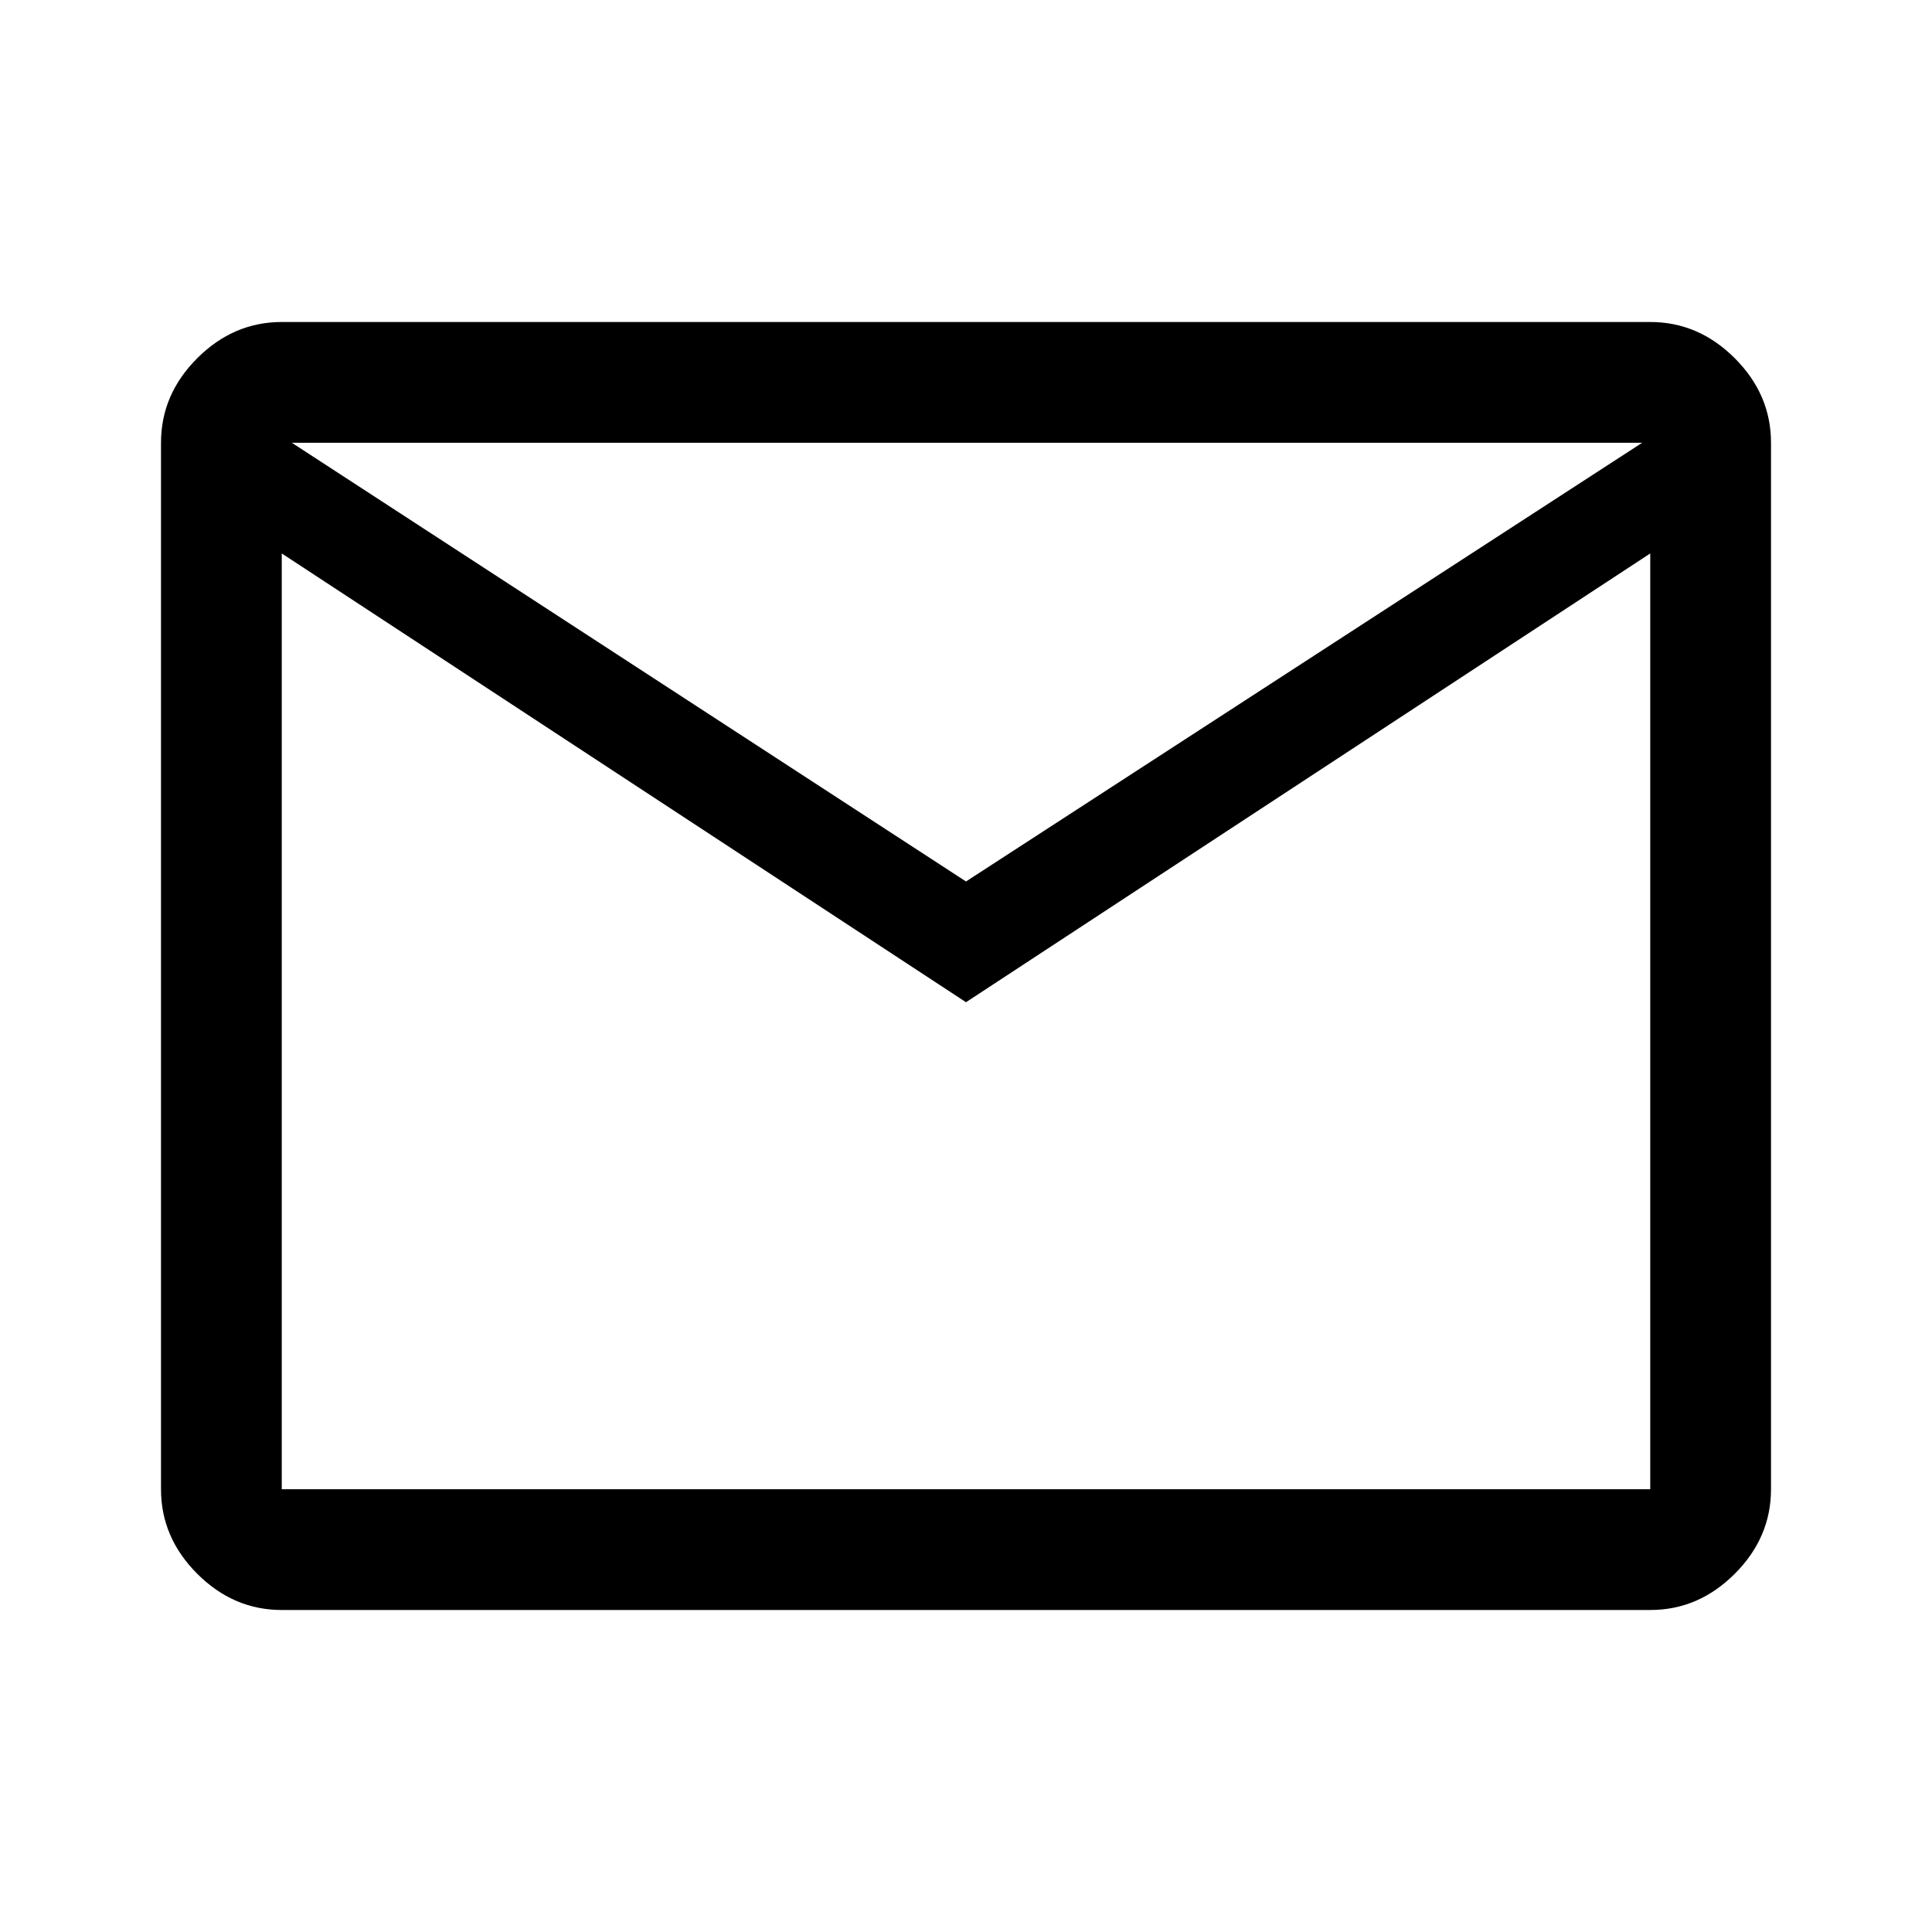
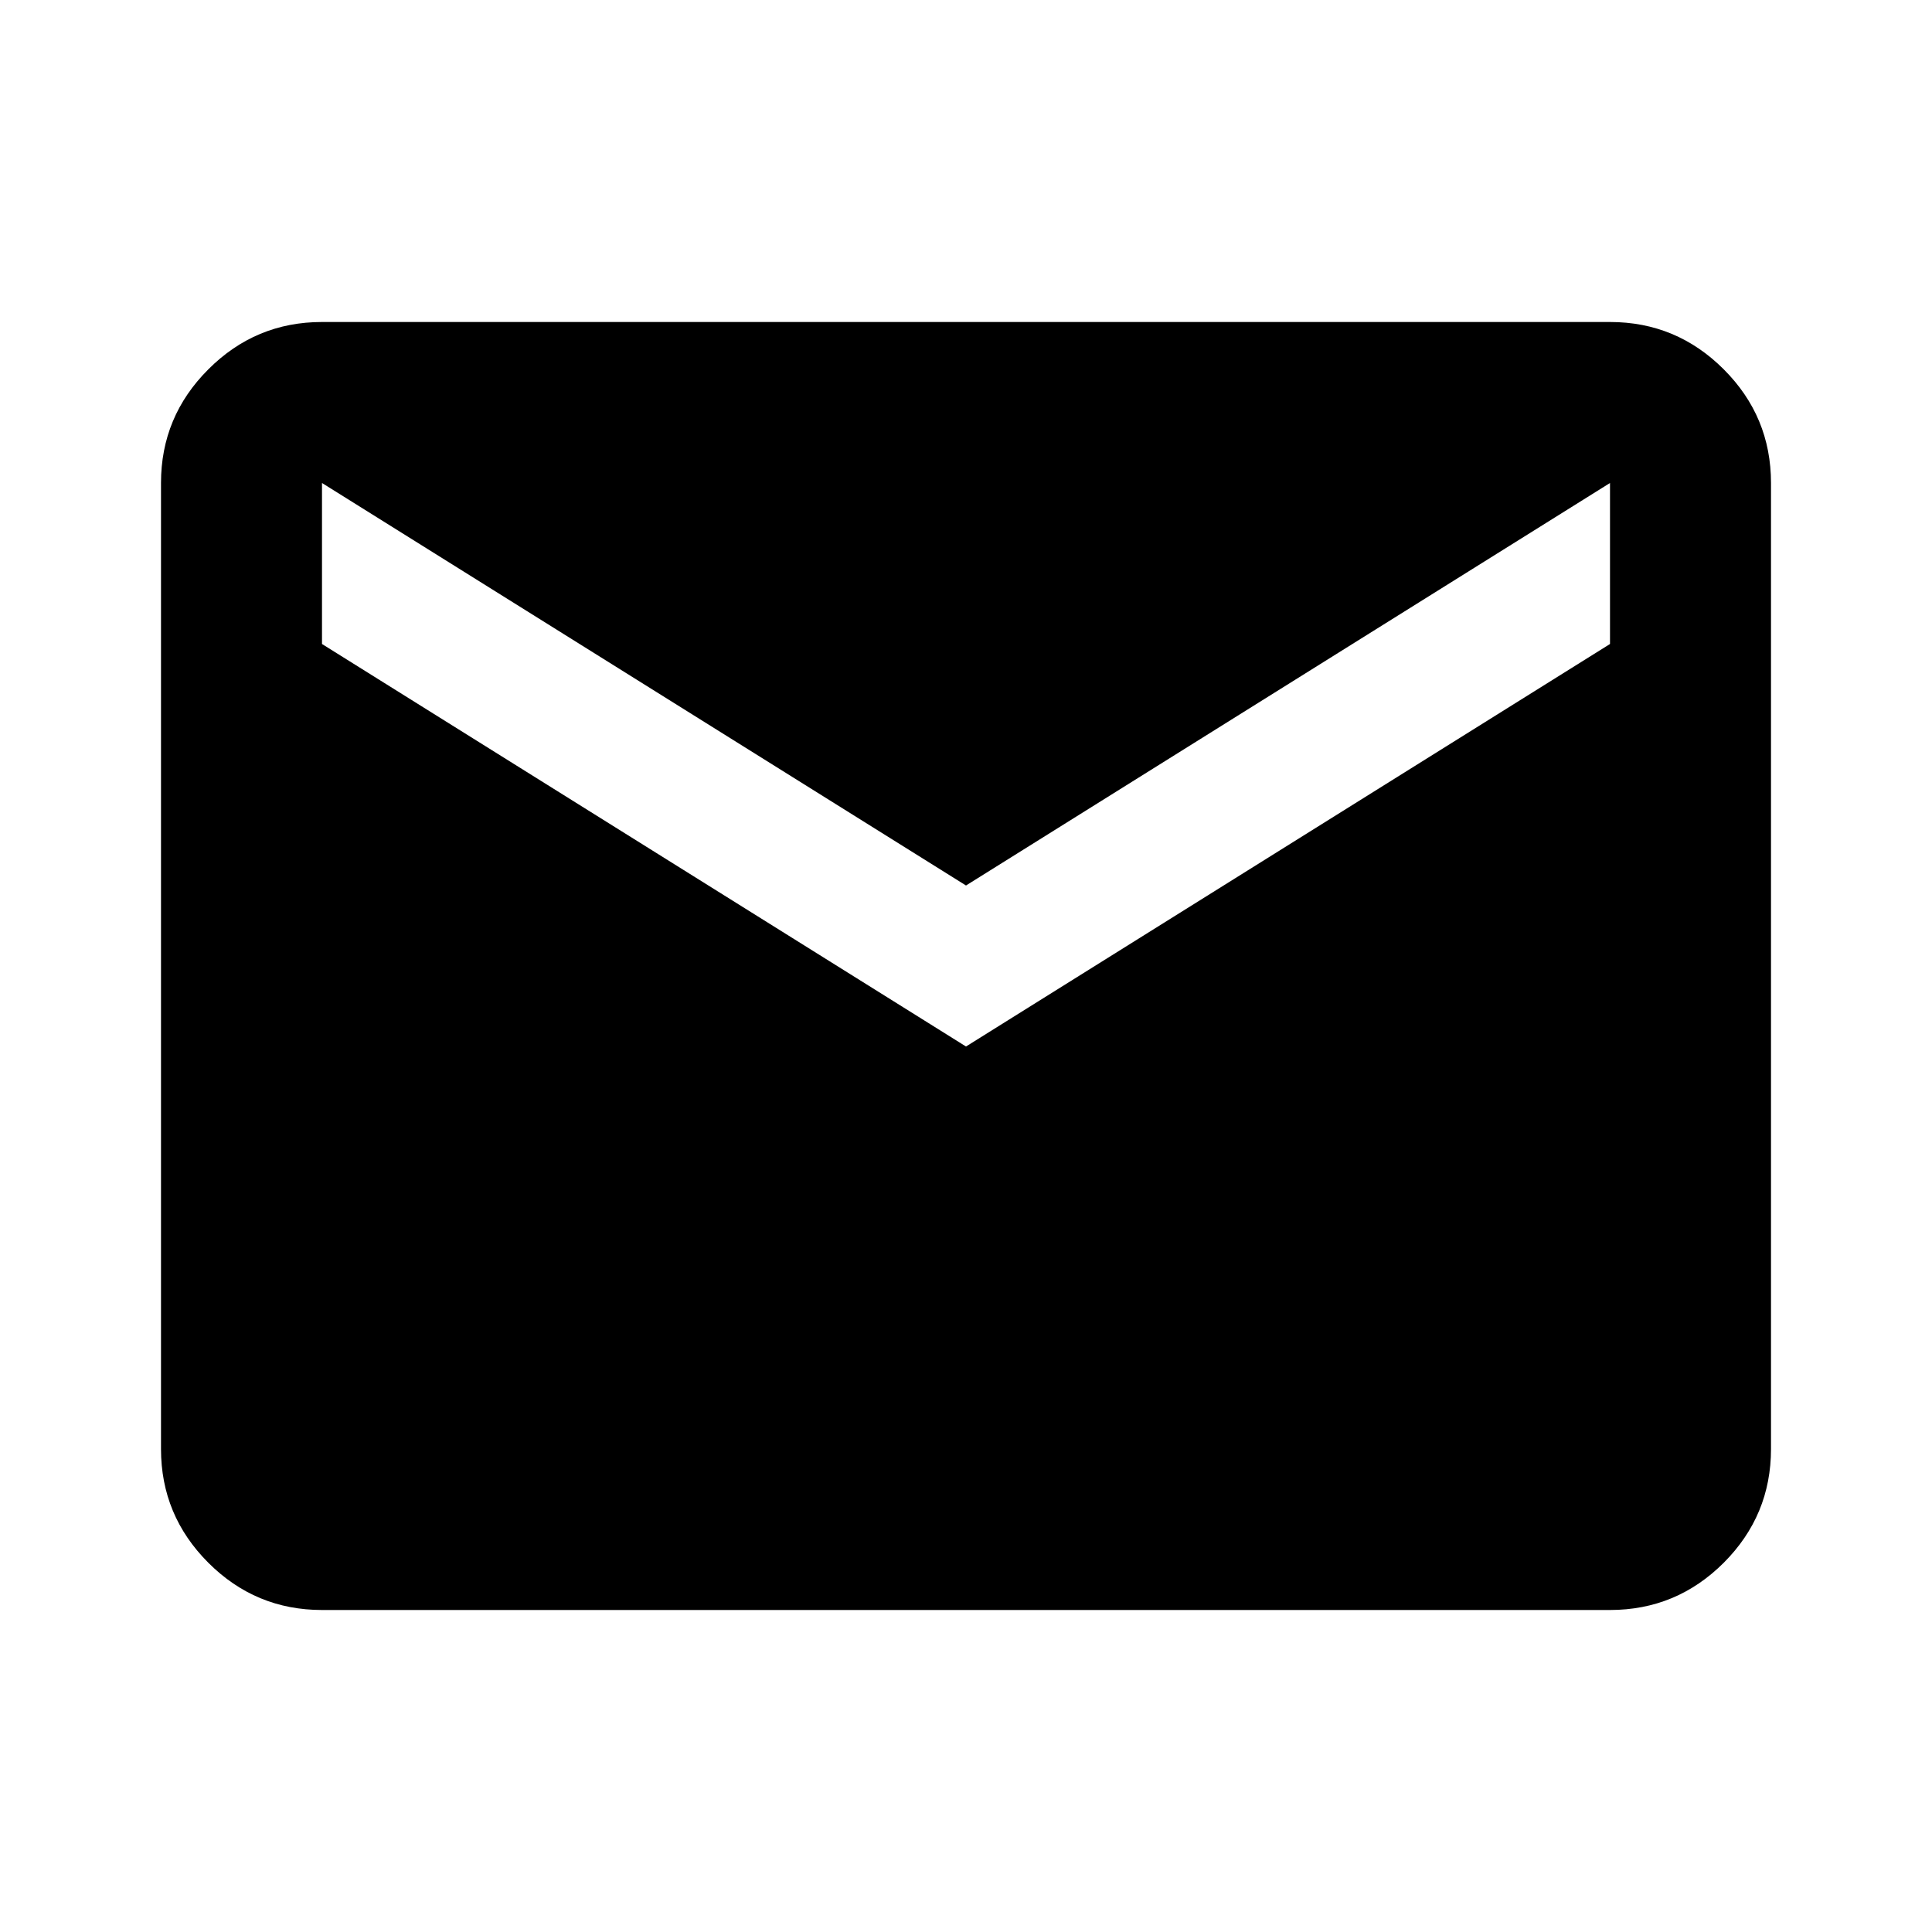
- <svg xmlns="http://www.w3.org/2000/svg" height="48" width="48">
-   <path d="M7 40q-1.2 0-2.1-.9Q4 38.2 4 37V11q0-1.2.9-2.1Q5.8 8 7 8h34q1.2 0 2.1.9.9.9.9 2.1v26q0 1.2-.9 2.1-.9.9-2.1.9Zm17-15.1L7 13.75V37h34V13.75Zm0-3L40.8 11H7.25ZM7 13.75V11v26Z" />
+ <svg xmlns="http://www.w3.org/2000/svg" height="24" width="24">
+   <path d="M4 20q-.825 0-1.412-.587Q2 18.825 2 18V6q0-.825.588-1.412Q3.175 4 4 4h16q.825 0 1.413.588Q22 5.175 22 6v12q0 .825-.587 1.413Q20.825 20 20 20Zm8-7 8-5V6l-8 5-8-5v2Z" />
</svg>
